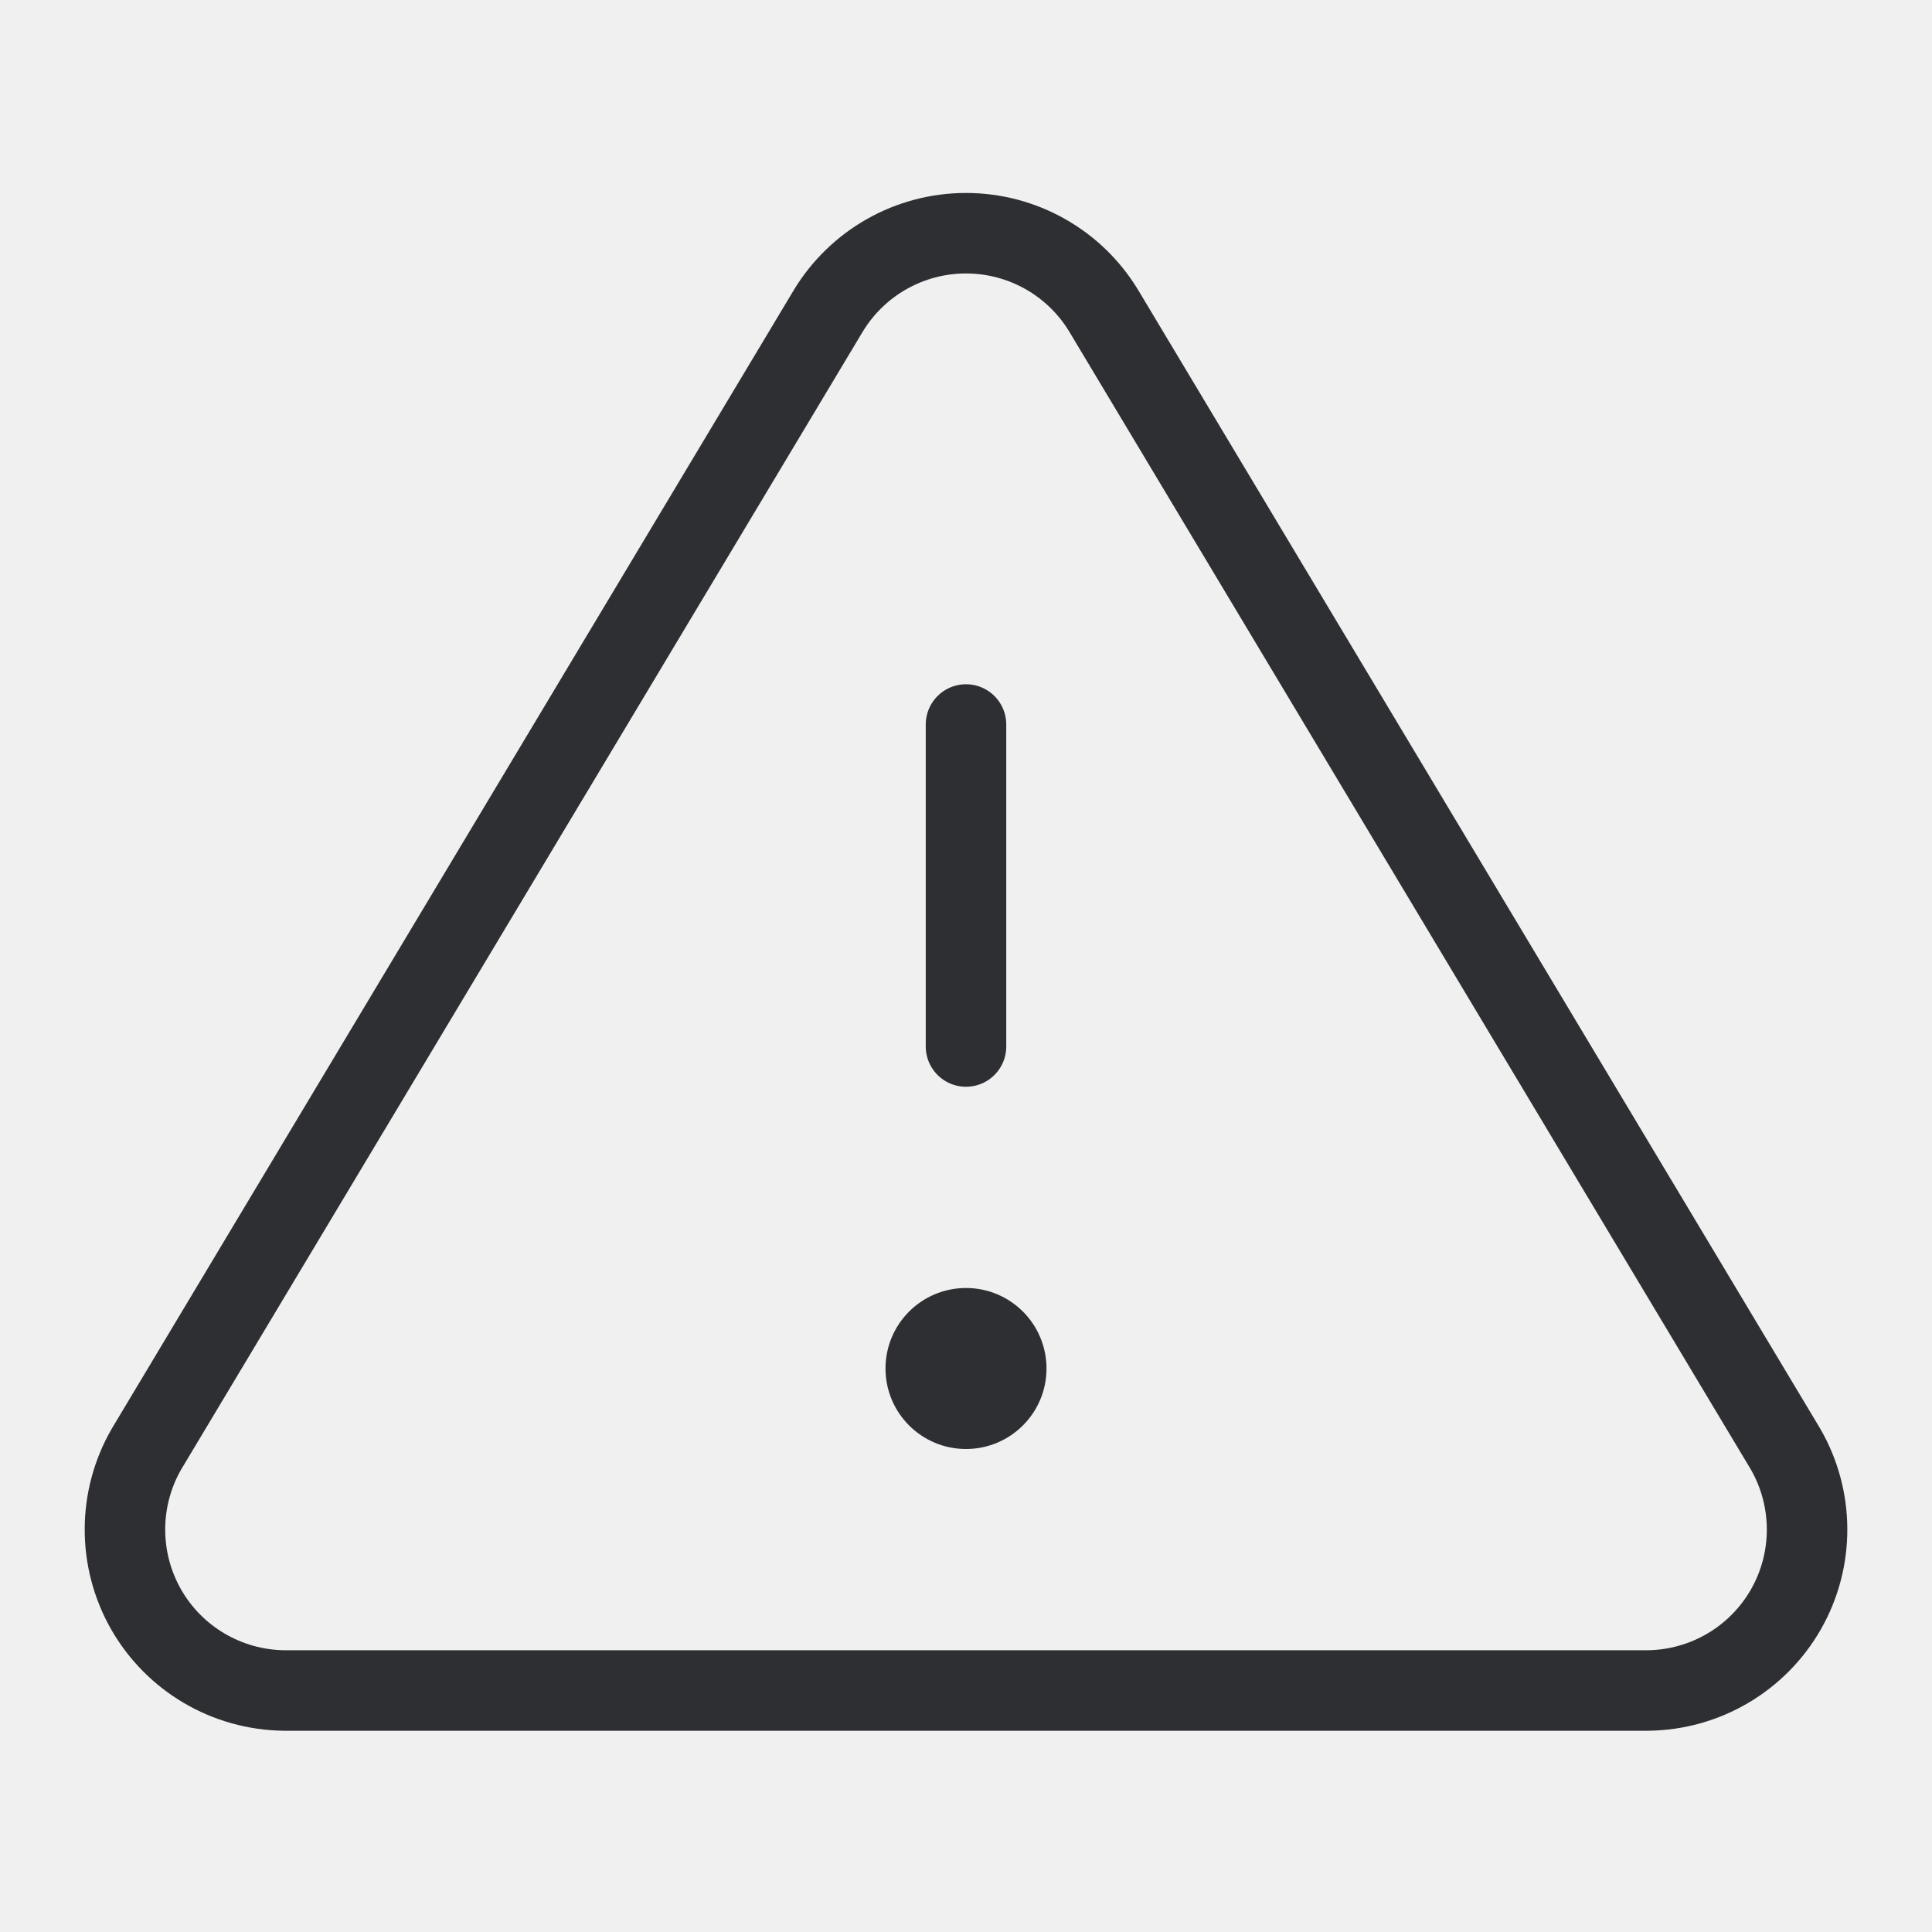
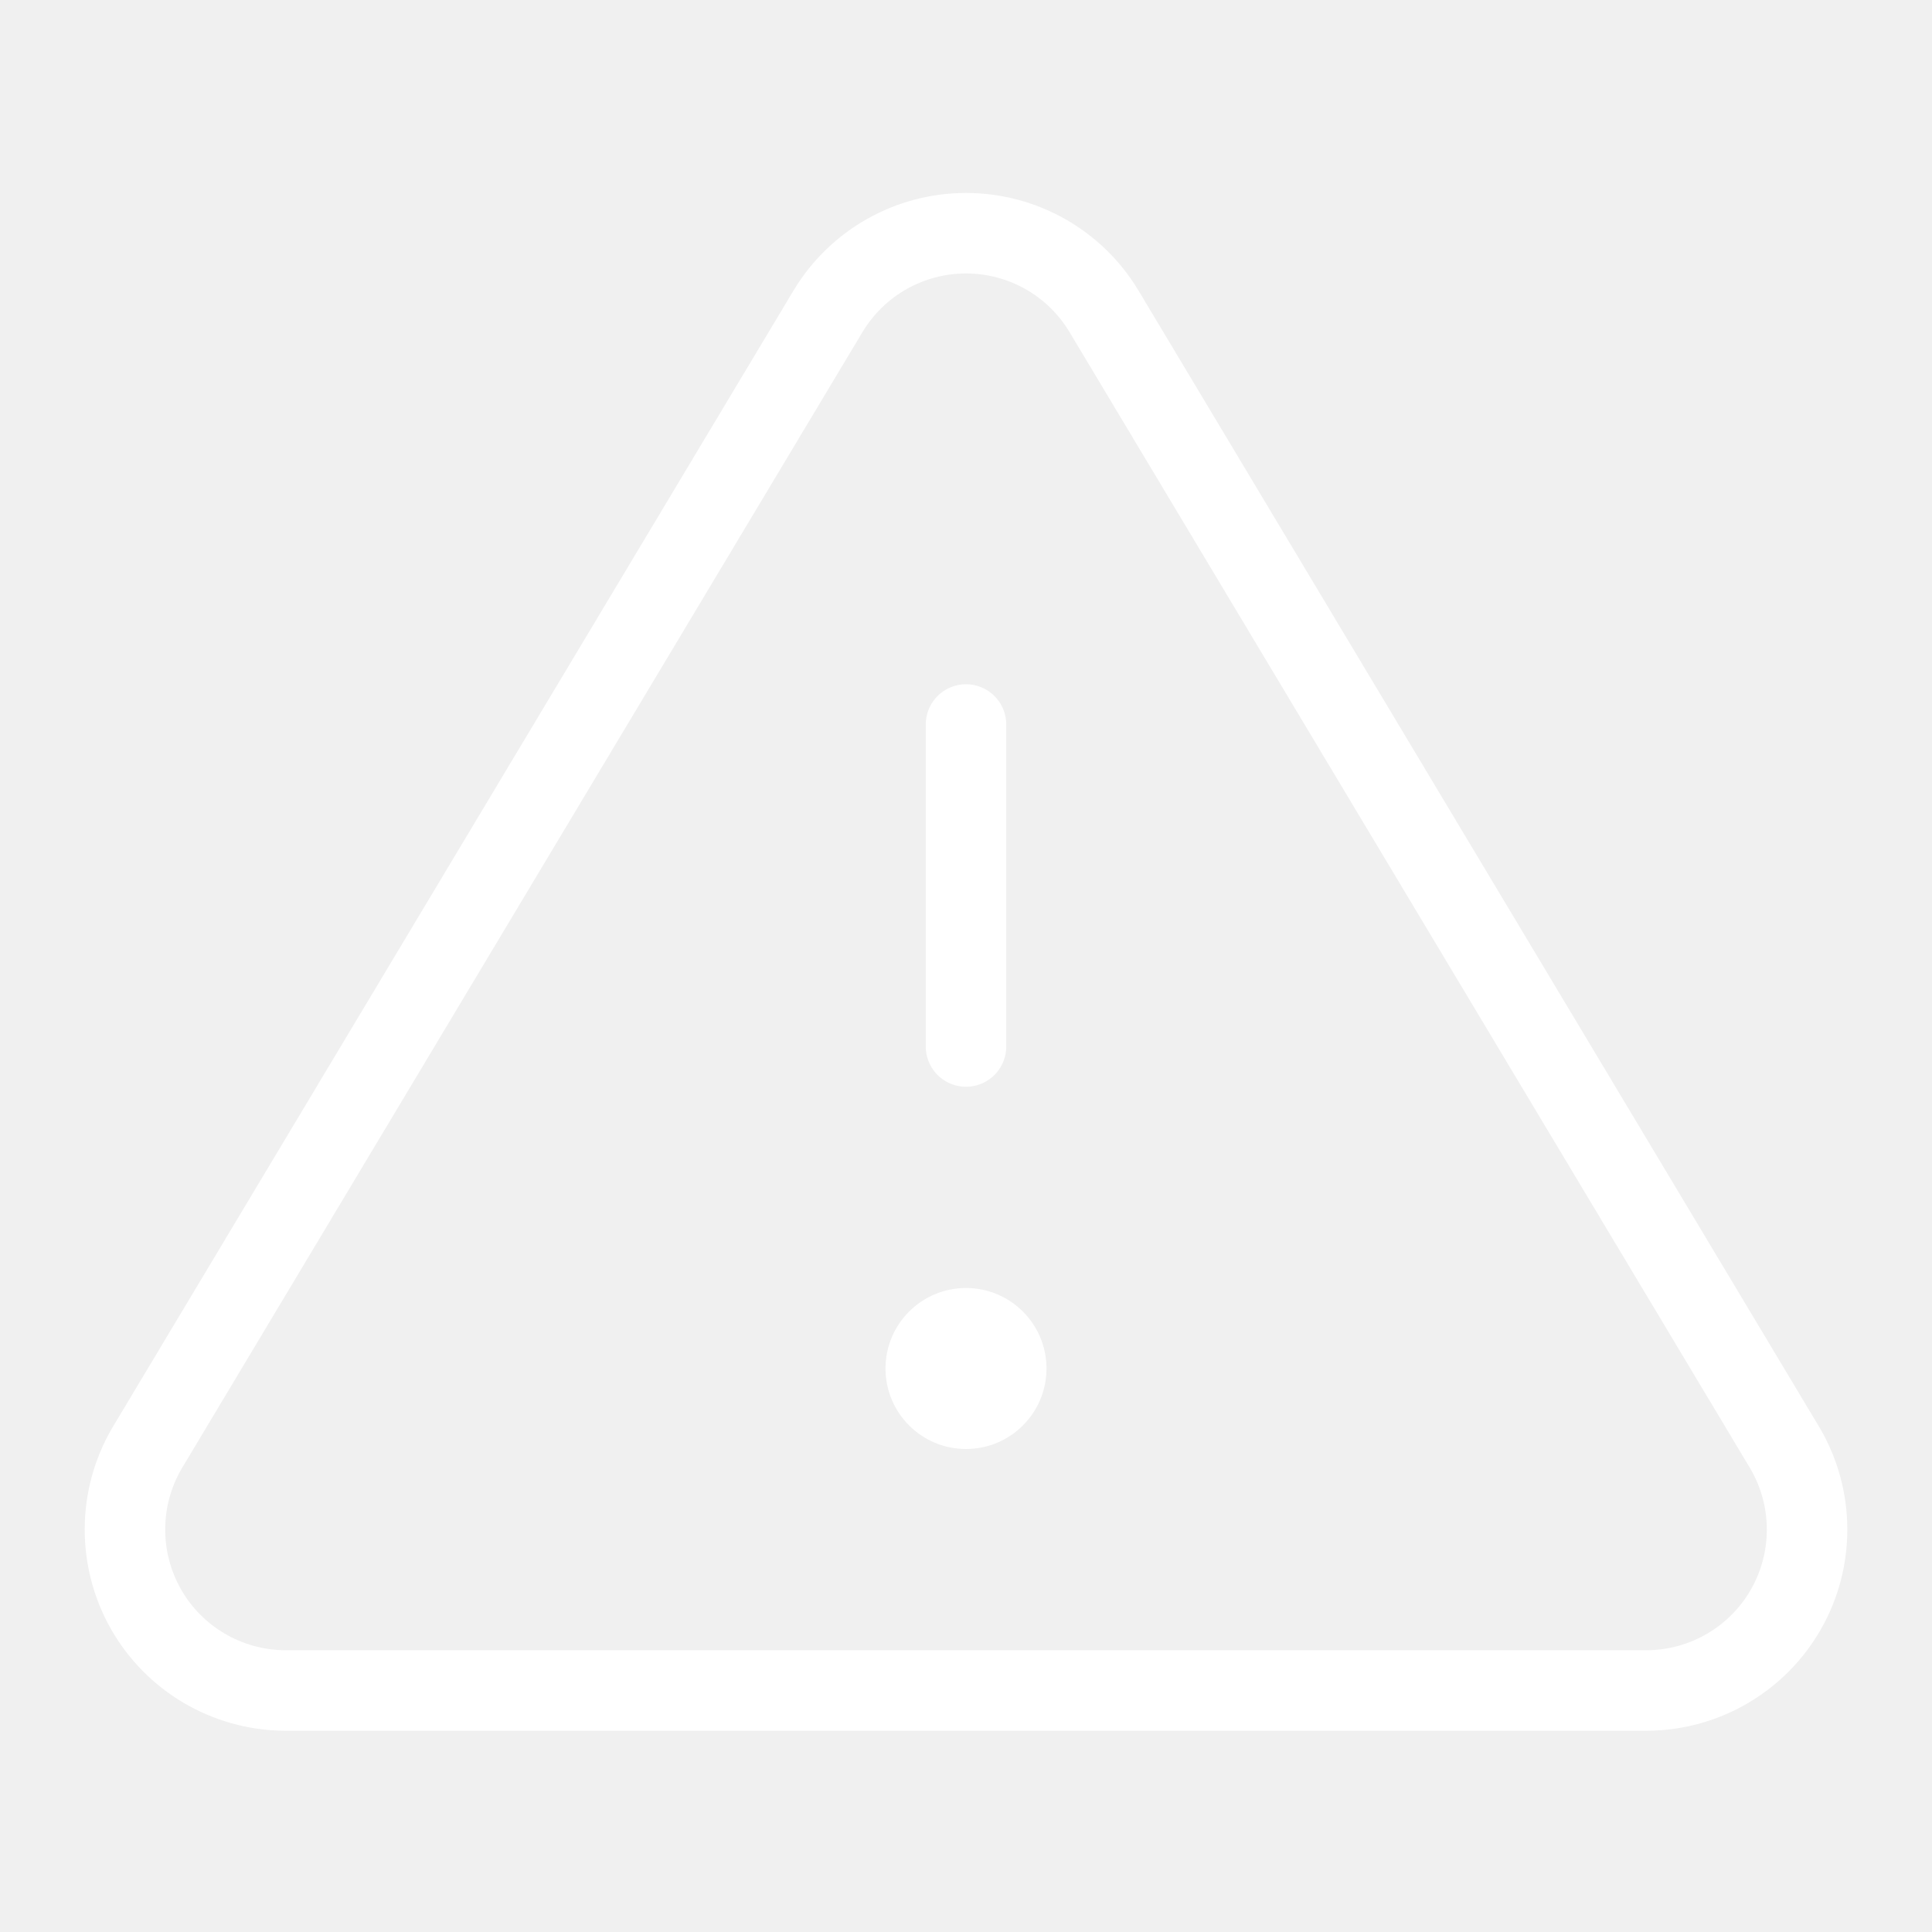
<svg xmlns="http://www.w3.org/2000/svg" width="24" height="24" viewBox="0 0 24 24" fill="none">
-   <path fill-rule="evenodd" clip-rule="evenodd" d="M10.29 3.86L1.82 18C1.465 18.615 1.463 19.373 1.814 19.991C2.166 20.608 2.819 20.992 3.53 21H20.47C21.181 20.992 21.834 20.608 22.186 19.991C22.538 19.373 22.535 18.615 22.18 18L13.71 3.86C13.348 3.262 12.699 2.897 12 2.897C11.301 2.897 10.653 3.262 10.29 3.86Z" stroke="#2E2F32" stroke-linecap="round" stroke-linejoin="round" />
-   <path d="M12 9V13" stroke="#2E2F32" stroke-linecap="round" stroke-linejoin="round" />
-   <circle cx="12" cy="17" r="1" fill="#2E2F32" />
+   <path fill-rule="evenodd" clip-rule="evenodd" d="M10.29 3.86L1.82 18C1.465 18.615 1.463 19.373 1.814 19.991C2.166 20.608 2.819 20.992 3.53 21H20.47C21.181 20.992 21.834 20.608 22.186 19.991C22.538 19.373 22.535 18.615 22.18 18L13.71 3.86C13.348 3.262 12.699 2.897 12 2.897C11.301 2.897 10.653 3.262 10.29 3.86Z" stroke="#ffffff" stroke-linecap="round" stroke-linejoin="round" />
+   <path d="M12 9V13" stroke="#ffffff" stroke-linecap="round" stroke-linejoin="round" />
+   <circle cx="12" cy="17" r="1" fill="#ffffff" />
</svg>
